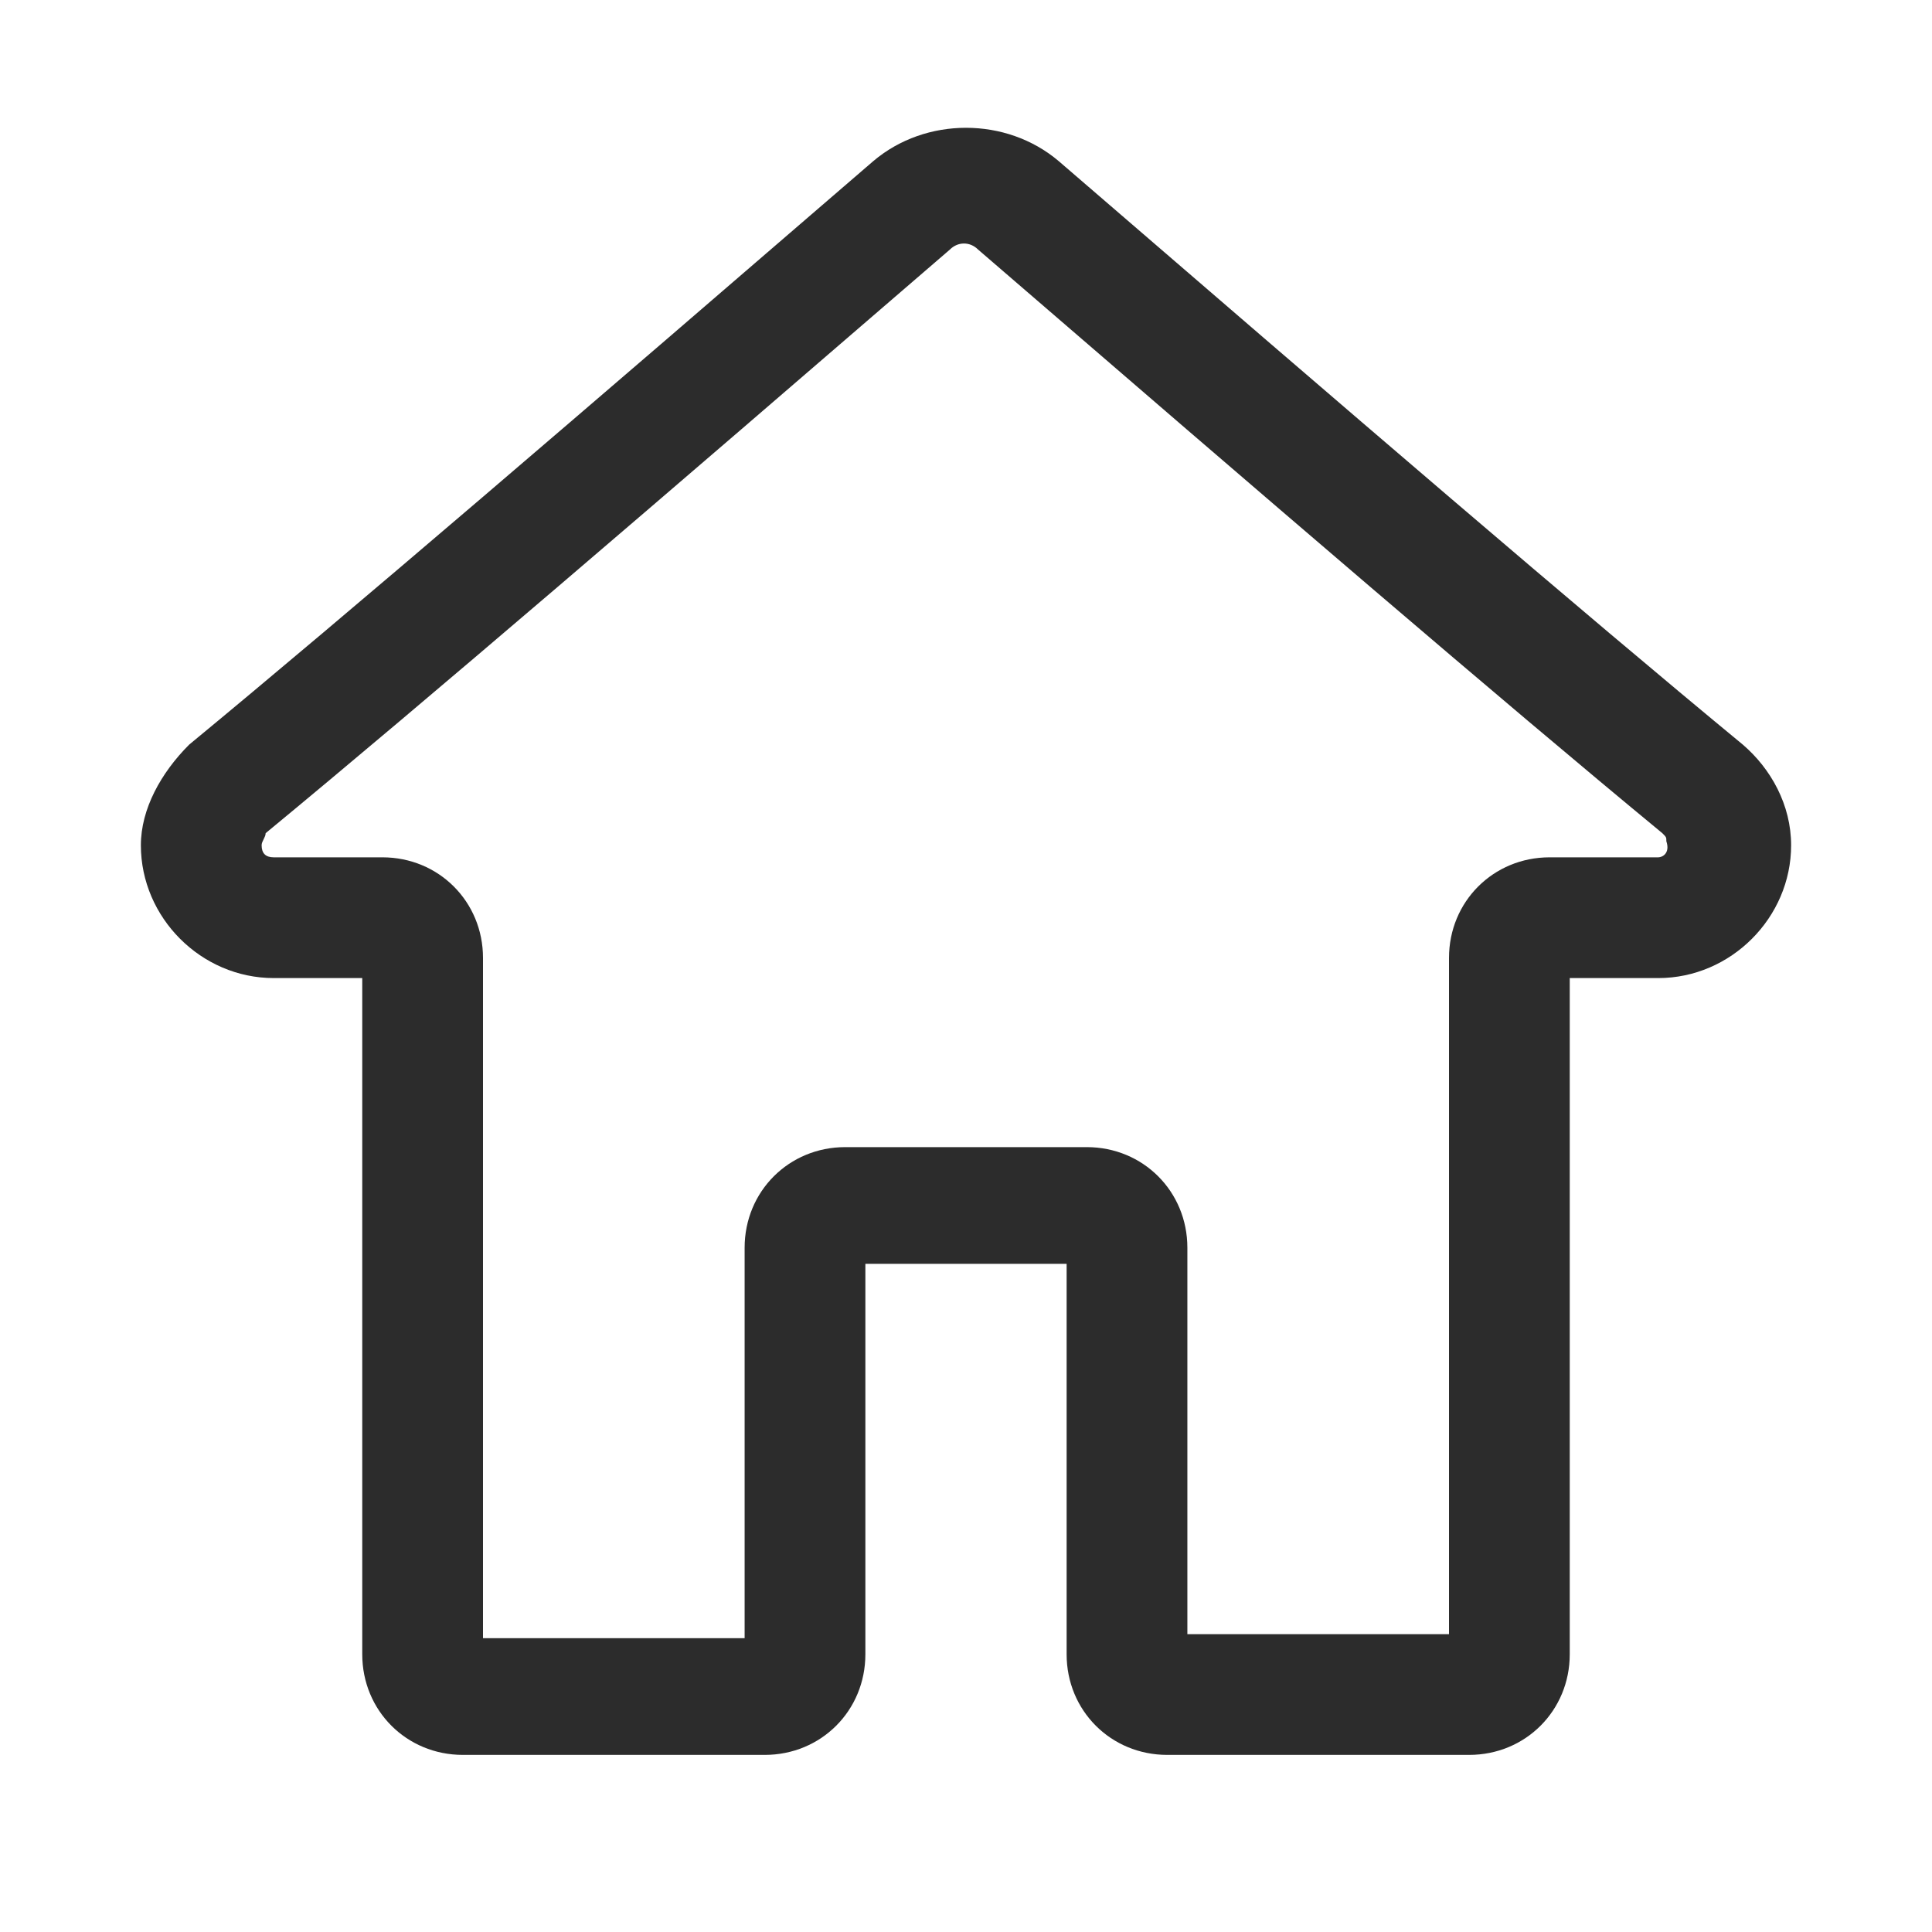
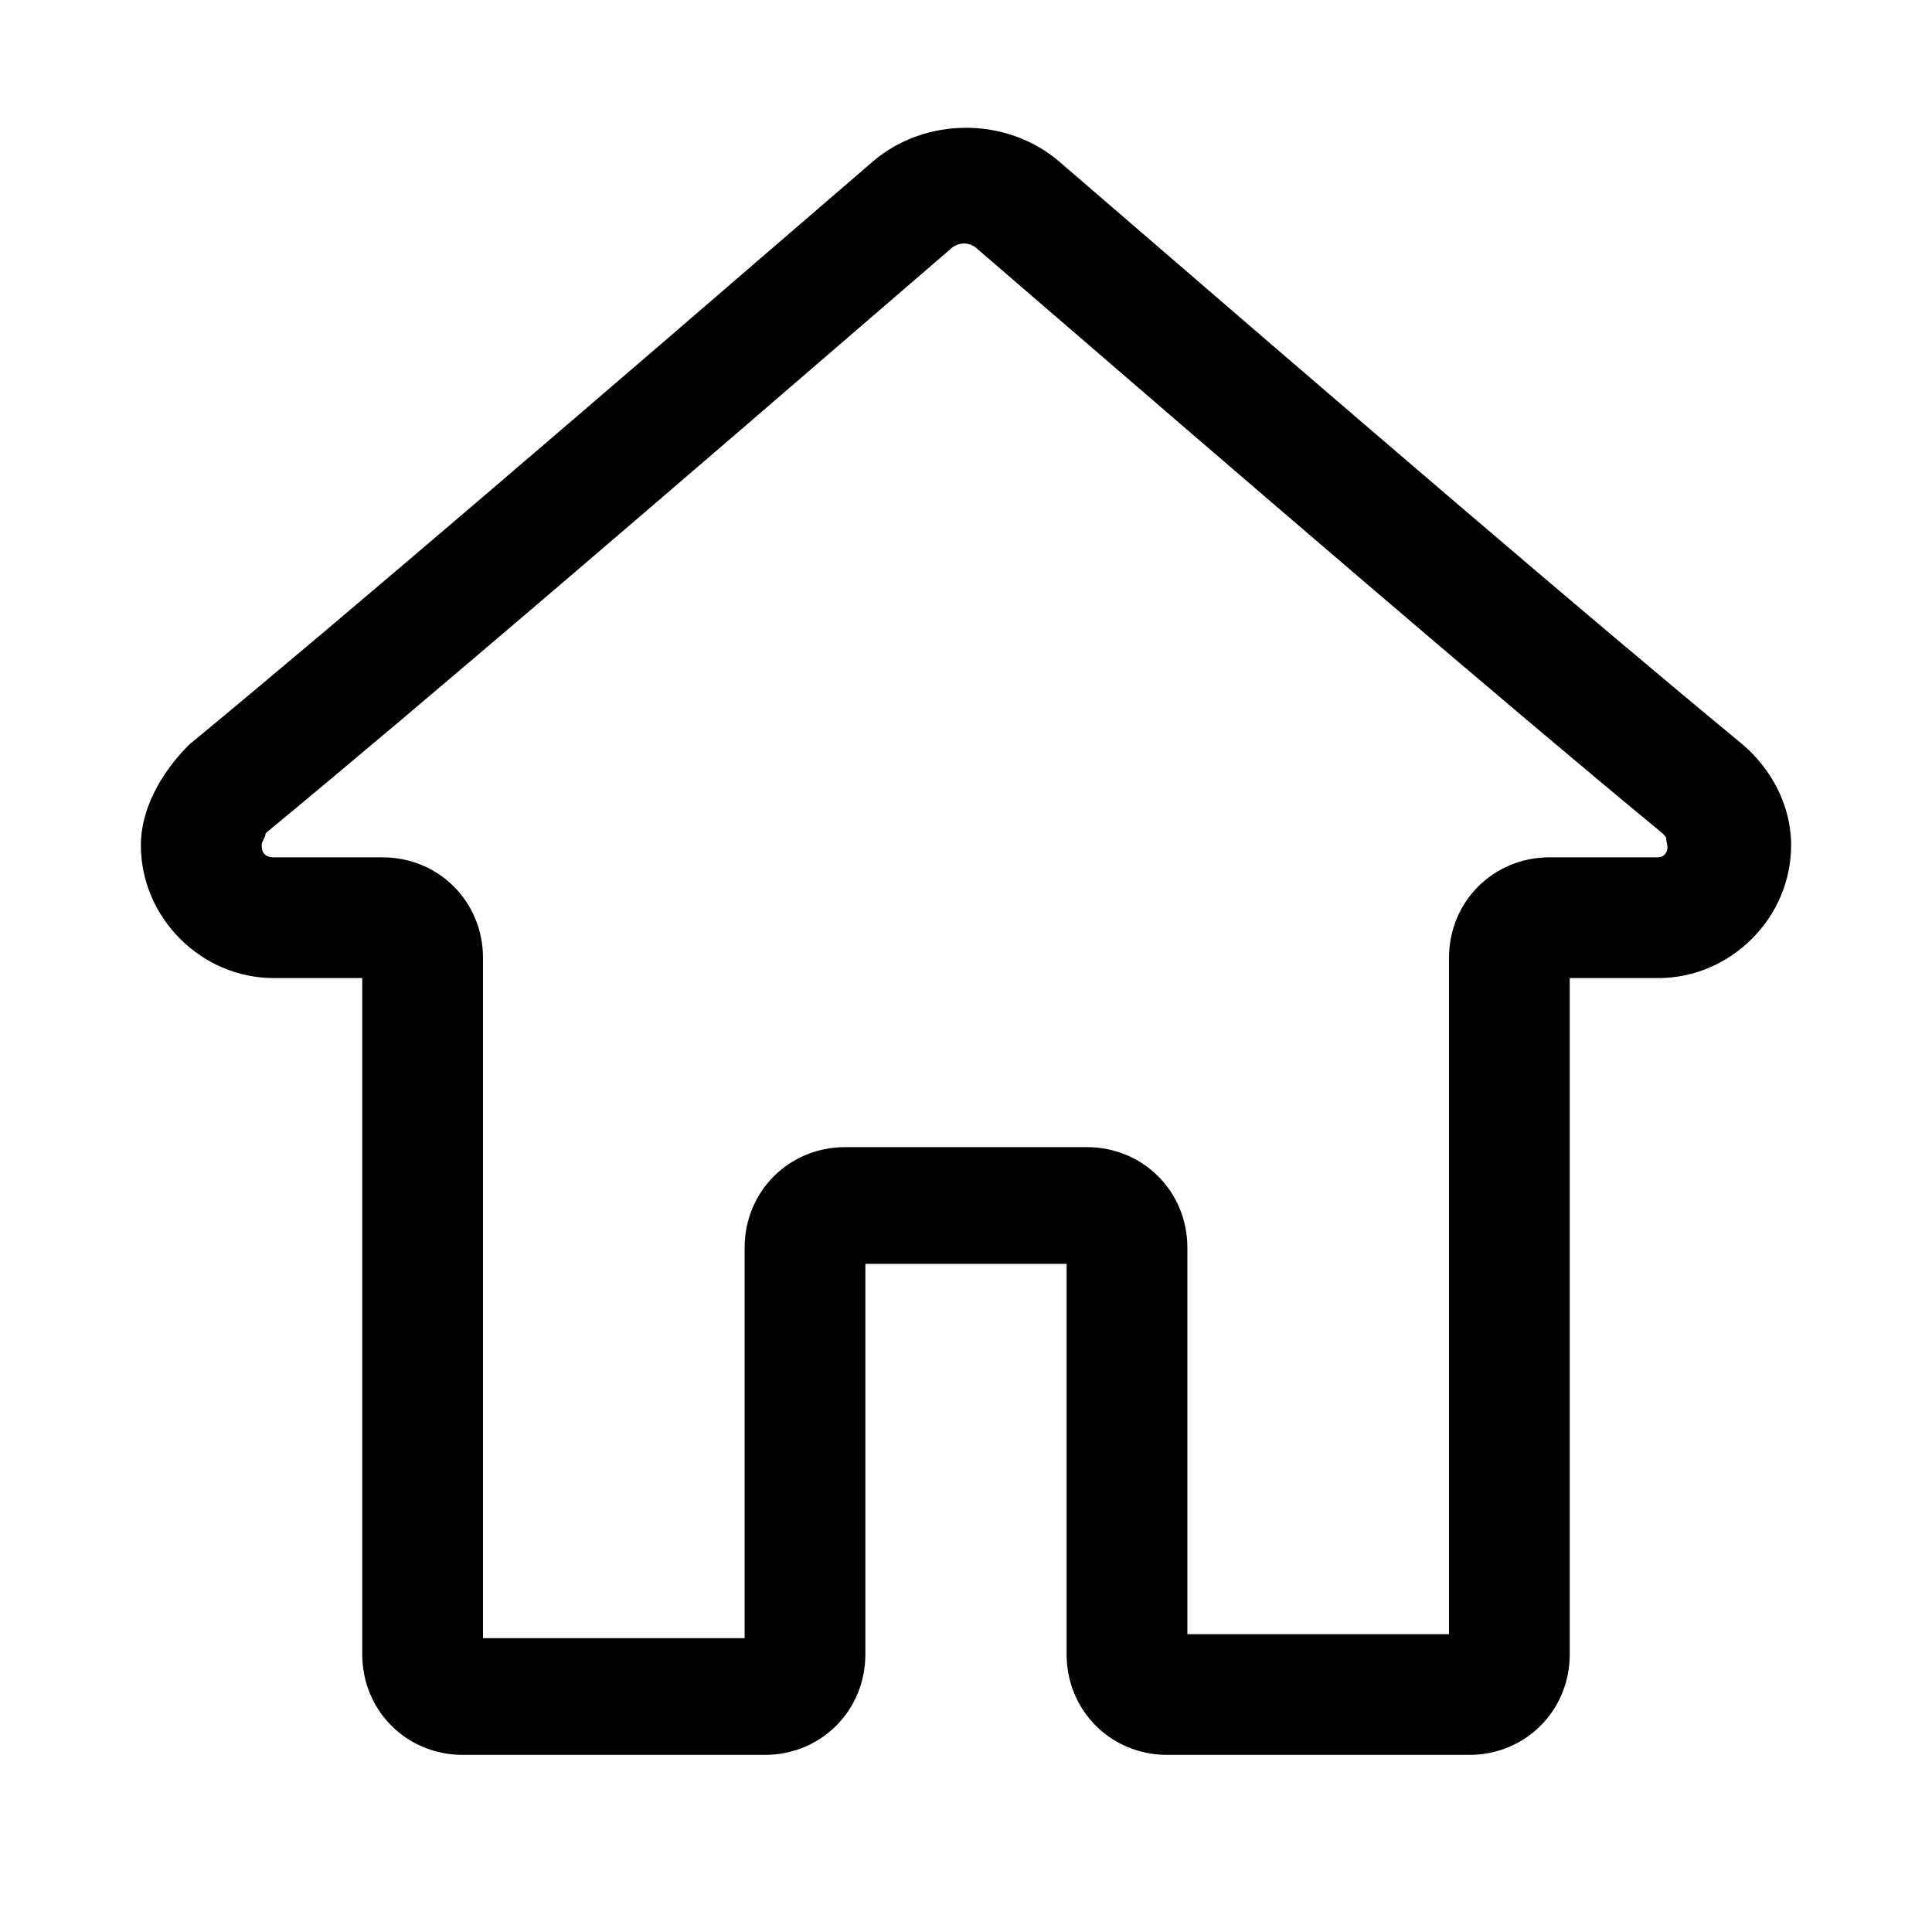
<svg xmlns="http://www.w3.org/2000/svg" t="1734181500533" class="icon" viewBox="0 0 1024 1024" version="1.1" p-id="3575" width="200" height="200">
-   <path d="M923.733 394.667c-85.333-70.4-206.933-174.933-362.667-309.333C533.333 61.867 490.667 61.867 462.933 85.333c-155.733 134.4-277.333 238.933-362.667 309.333-14.933 14.933-25.6 34.133-25.6 53.333 0 38.4 32 70.4 70.4 70.4H192v358.4c0 29.867 23.467 53.333 53.333 53.333H405.333c29.867 0 53.333-23.467 53.333-53.333v-206.933h106.667v206.933c0 29.867 23.467 53.333 53.333 53.333h160c29.867 0 53.333-23.467 53.333-53.333V518.4h46.933c38.4 0 70.4-32 70.4-70.4 0-21.333-10.667-40.533-25.6-53.333z m-44.8 59.733h-57.6c-29.867 0-53.333 23.467-53.333 53.333v358.4h-138.667V661.333c0-29.867-23.467-53.333-53.333-53.333h-128c-29.867 0-53.333 23.467-53.333 53.333v206.933H256V507.733c0-29.867-23.467-53.333-53.333-53.333H145.067c-4.267 0-6.4-2.133-6.4-6.4 0-2.133 2.133-4.267 2.133-6.4 85.333-70.4 206.933-174.933 362.667-309.333 4.267-4.267 10.667-4.267 14.933 0 155.733 134.4 277.333 238.933 362.667 309.333 2.133 2.133 2.133 2.133 2.133 4.267 2.133 6.4-2.133 8.533-4.267 8.533z" fill="#2c2c2c" p-id="3576" />
+   <path d="M923.733 394.667c-85.333-70.4-206.933-174.933-362.667-309.333C533.333 61.867 490.667 61.867 462.933 85.333c-155.733 134.4-277.333 238.933-362.667 309.333-14.933 14.933-25.6 34.133-25.6 53.333 0 38.4 32 70.4 70.4 70.4H192v358.4c0 29.867 23.467 53.333 53.333 53.333H405.333c29.867 0 53.333-23.467 53.333-53.333v-206.933h106.667v206.933c0 29.867 23.467 53.333 53.333 53.333h160c29.867 0 53.333-23.467 53.333-53.333V518.4h46.933c38.4 0 70.4-32 70.4-70.4 0-21.333-10.667-40.533-25.6-53.333z m-44.8 59.733h-57.6c-29.867 0-53.333 23.467-53.333 53.333v358.4h-138.667V661.333c0-29.867-23.467-53.333-53.333-53.333h-128c-29.867 0-53.333 23.467-53.333 53.333v206.933H256V507.733c0-29.867-23.467-53.333-53.333-53.333H145.067c-4.267 0-6.4-2.133-6.4-6.4 0-2.133 2.133-4.267 2.133-6.4 85.333-70.4 206.933-174.933 362.667-309.333 4.267-4.267 10.667-4.267 14.933 0 155.733 134.4 277.333 238.933 362.667 309.333 2.133 2.133 2.133 2.133 2.133 4.267 2.133 6.4-2.133 8.533-4.267 8.533z" p-id="3576" />
</svg>
